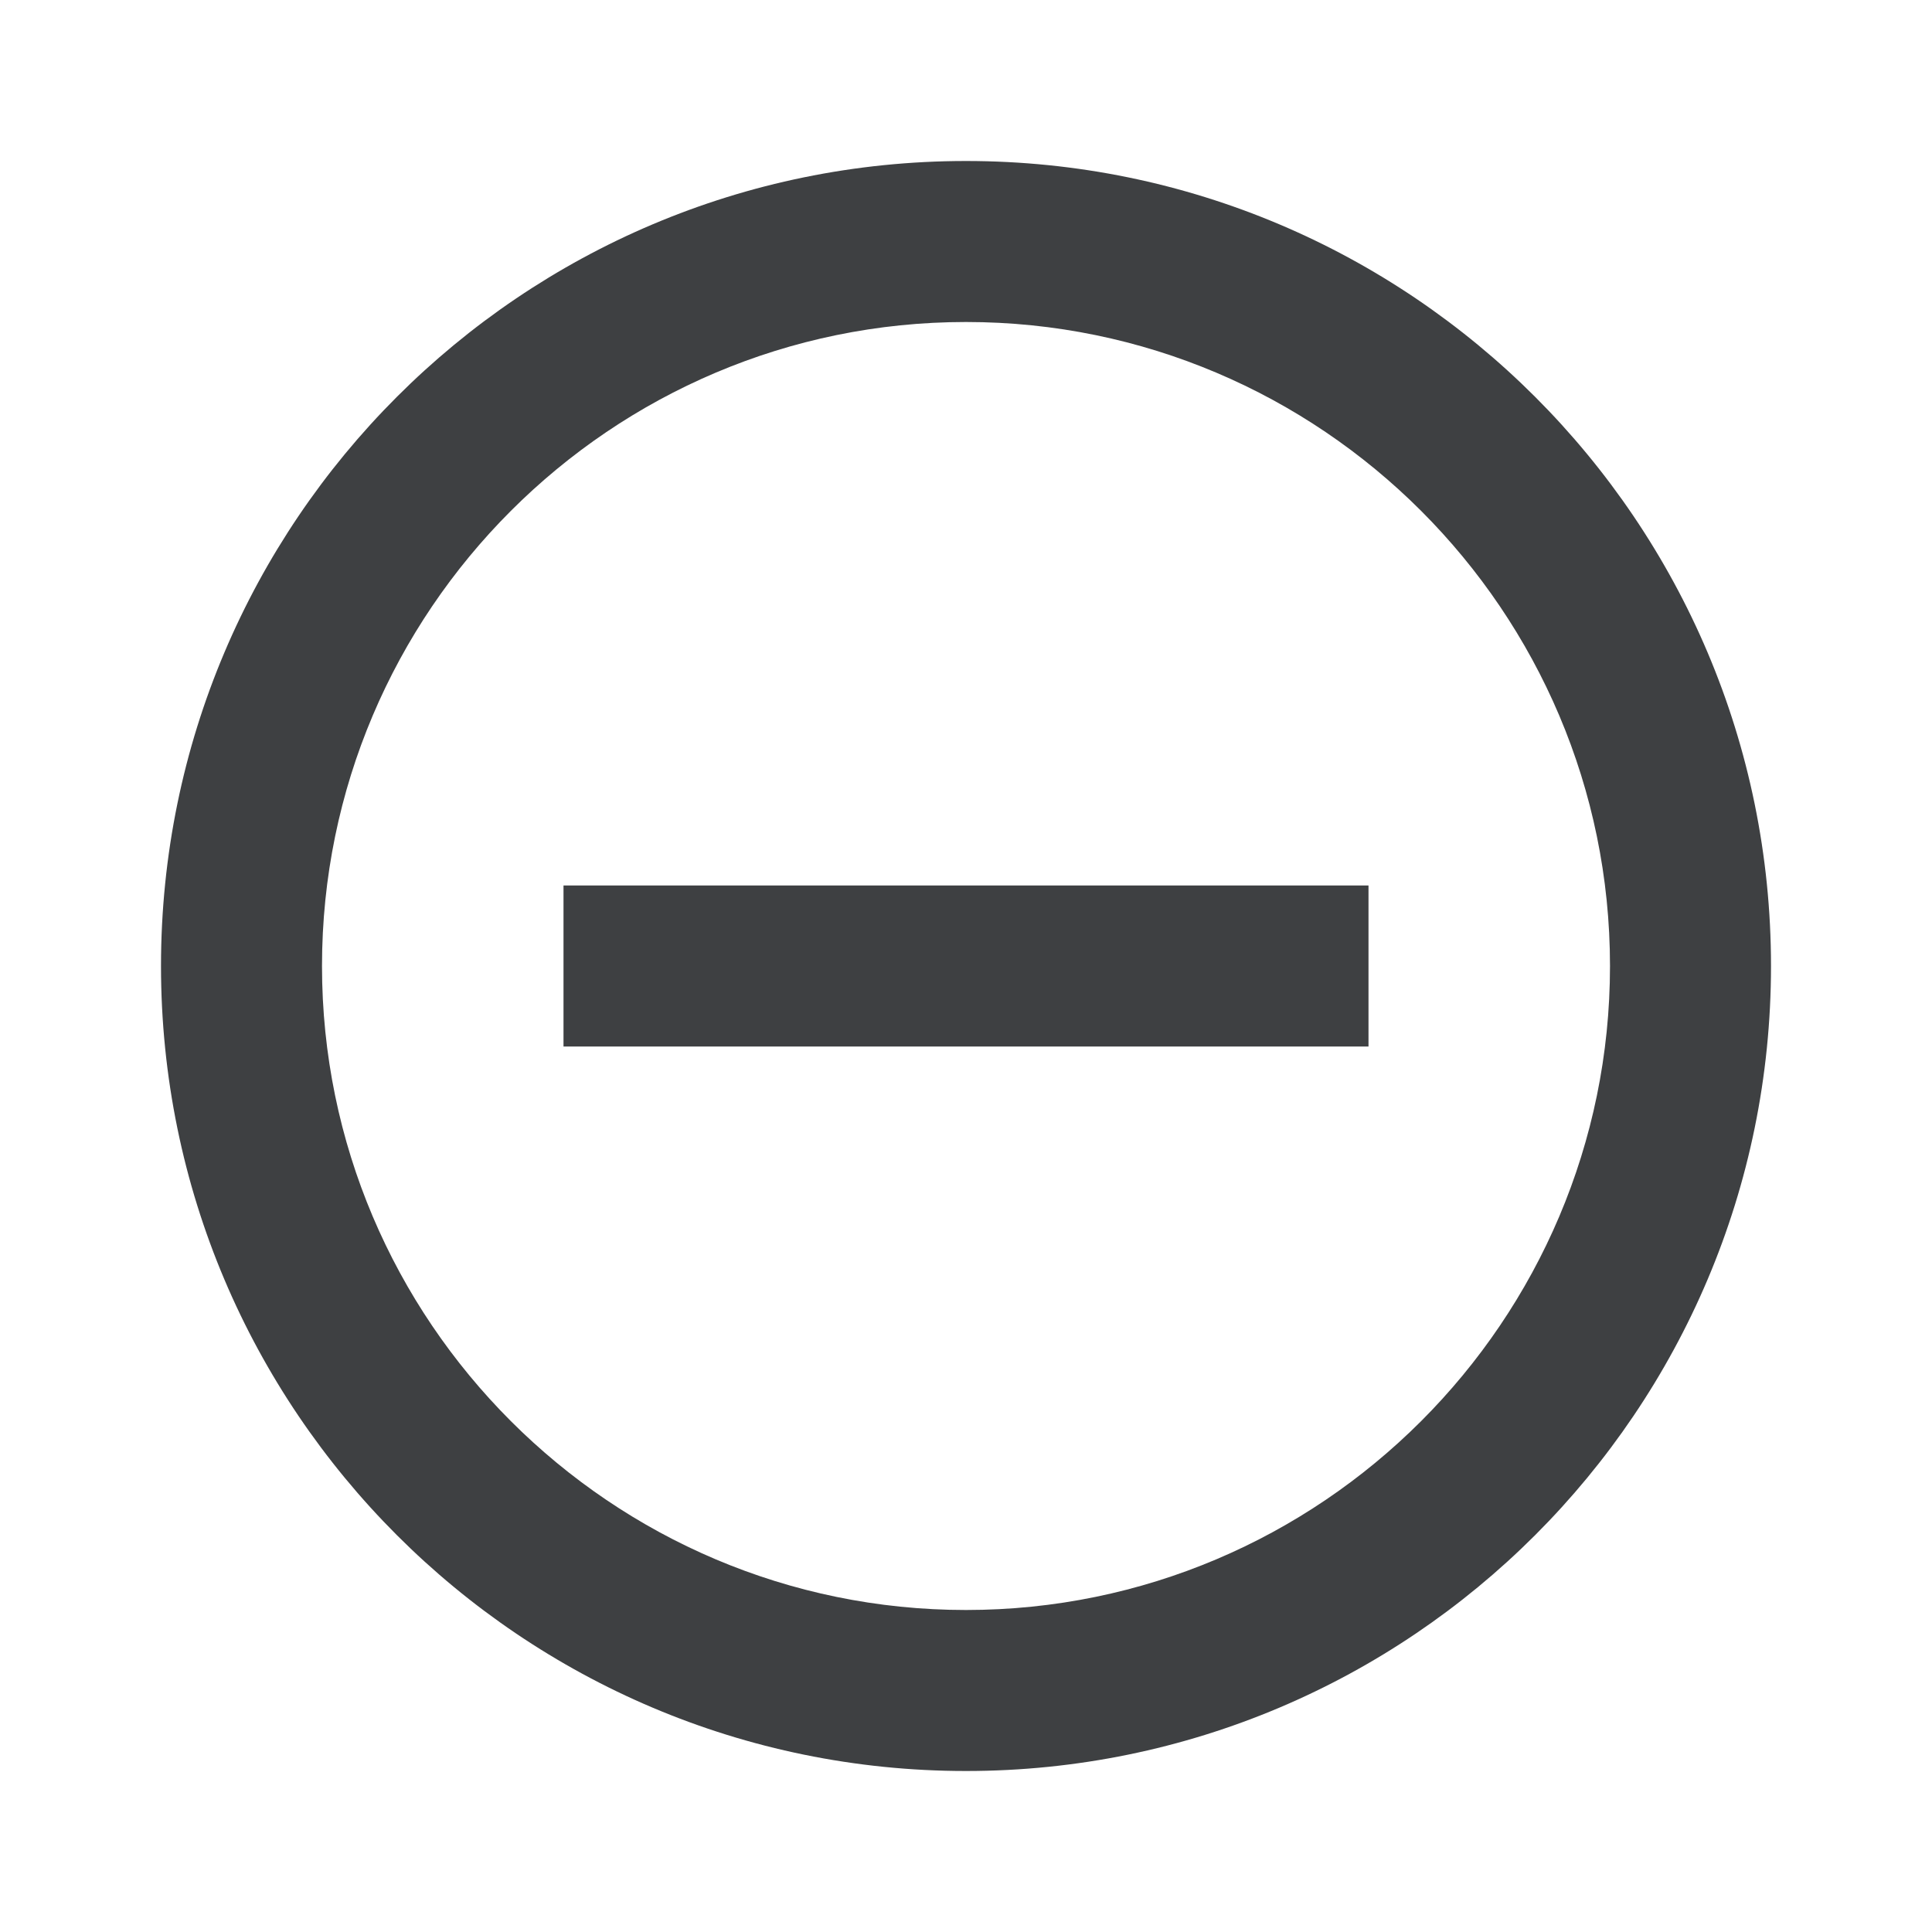
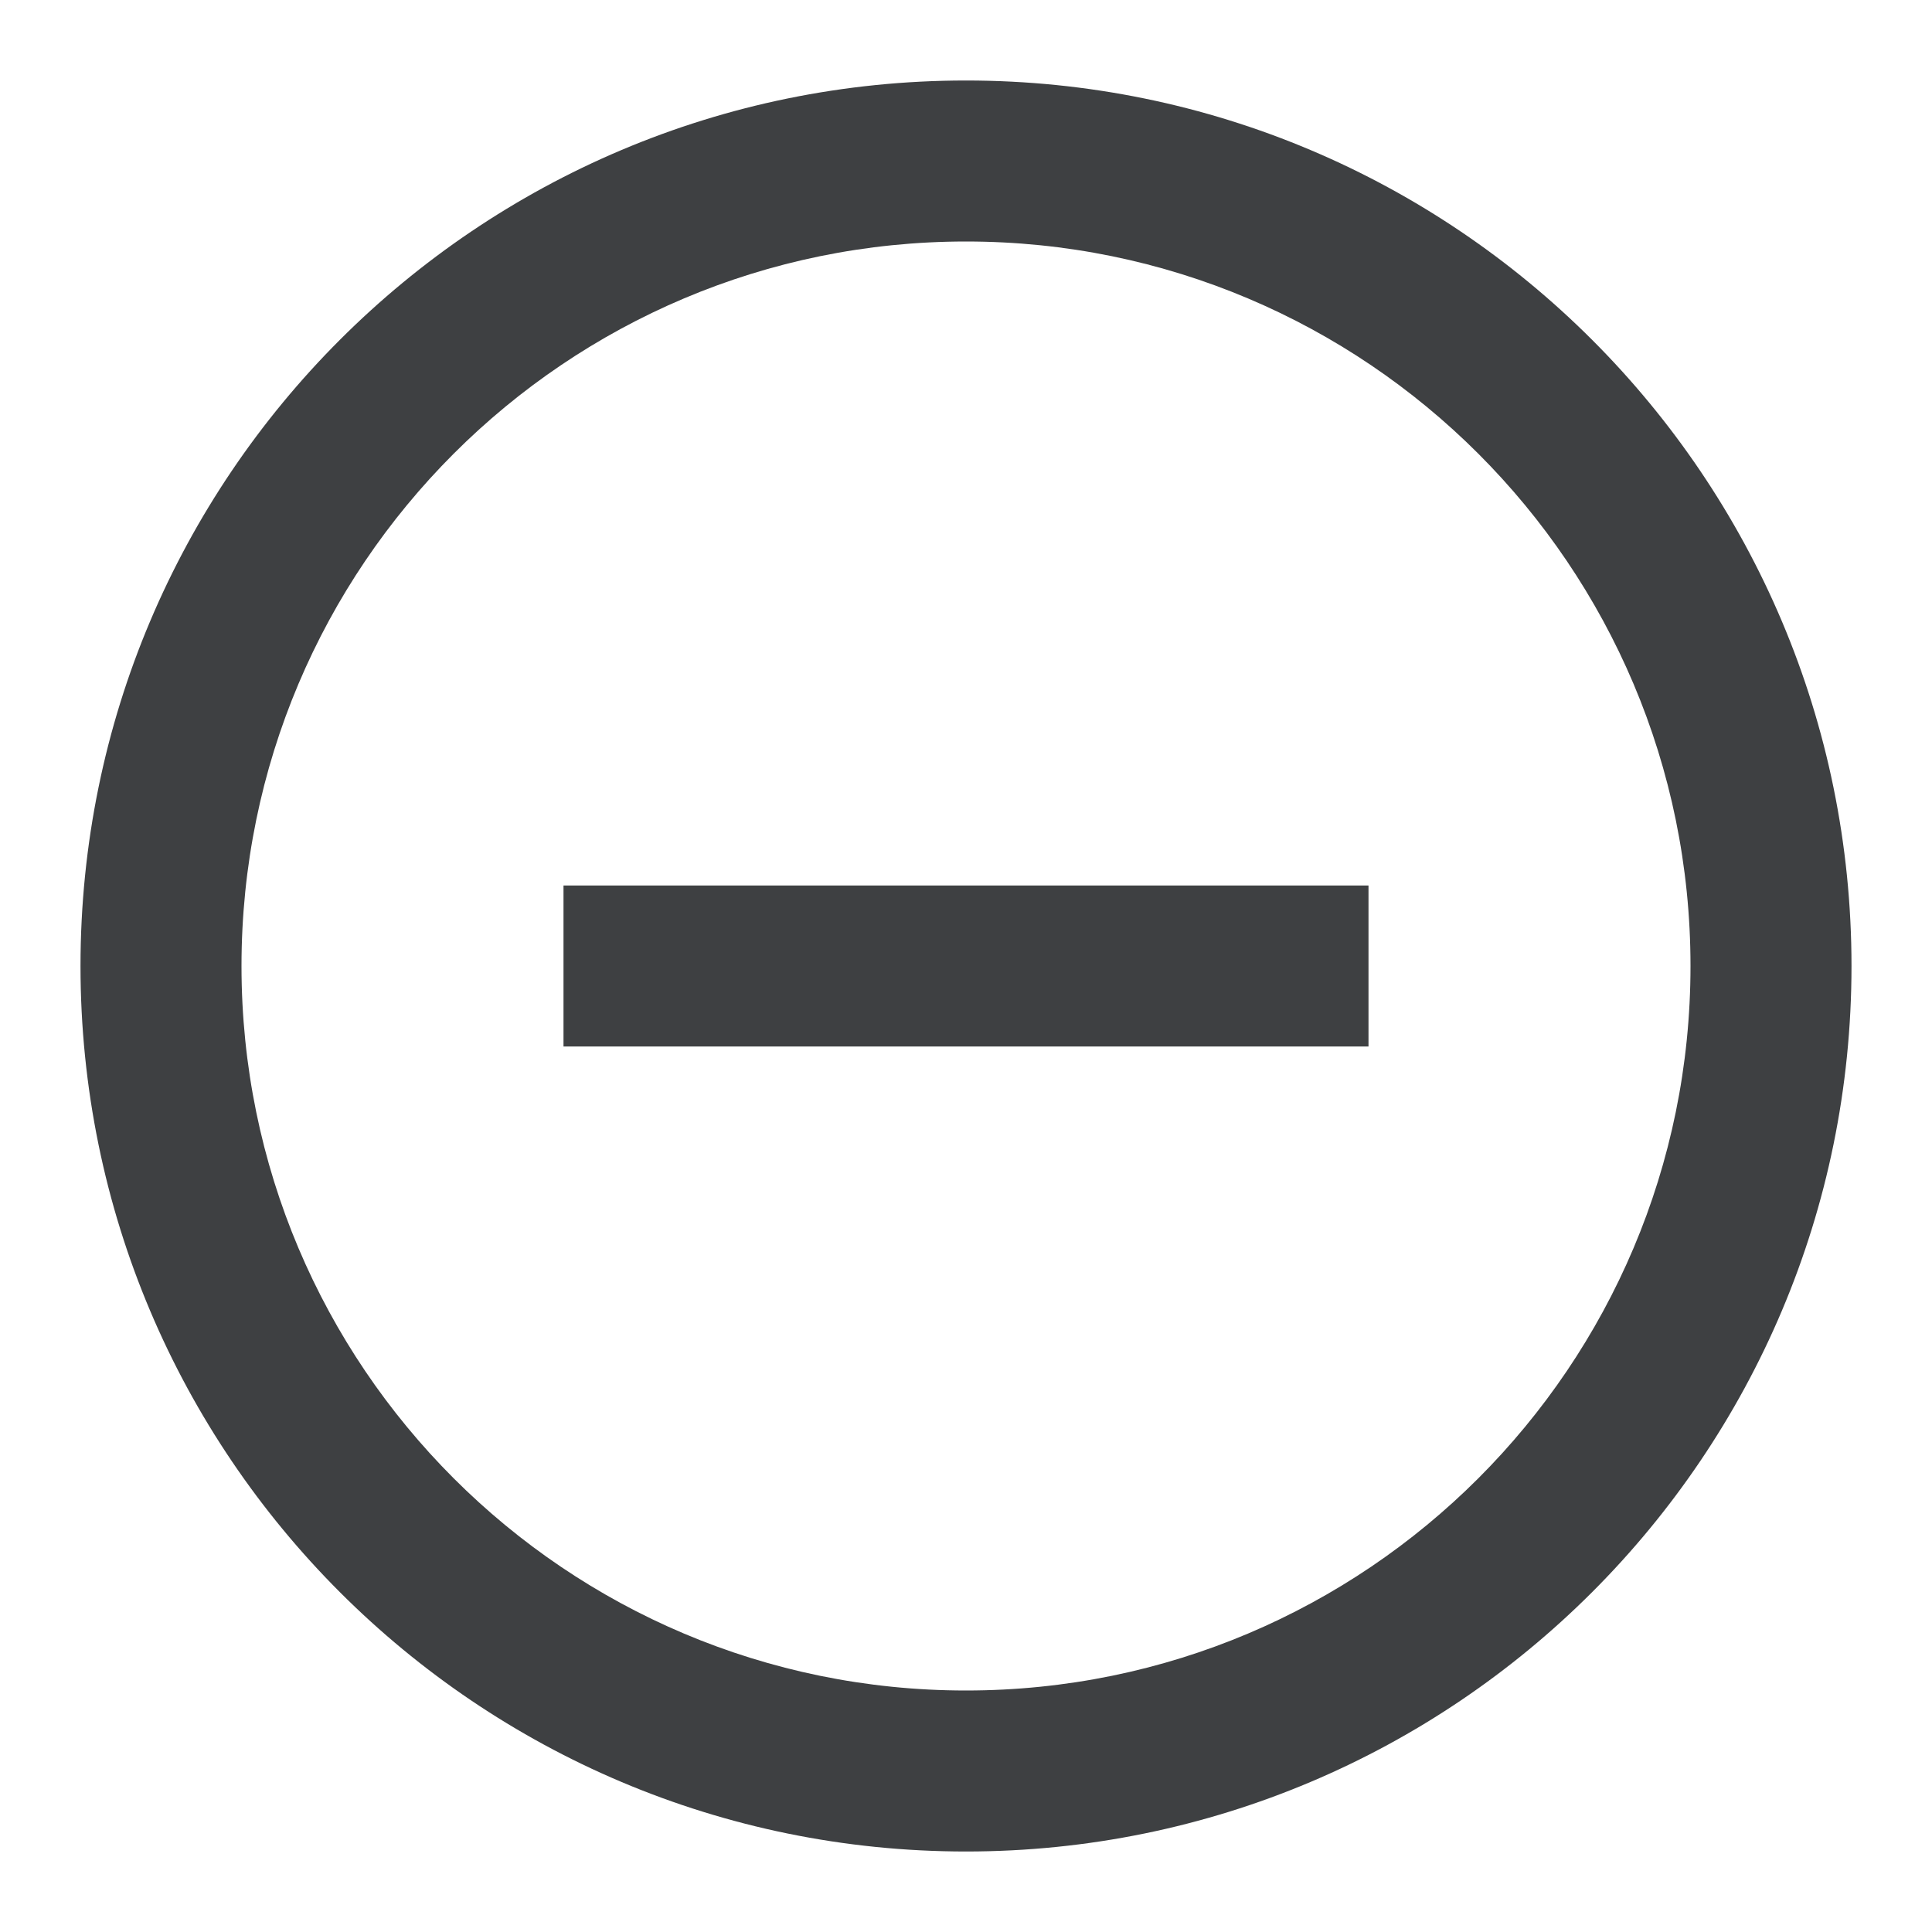
<svg xmlns="http://www.w3.org/2000/svg" width="24" height="24" viewBox="0 0 24 24" fill="none">
-   <path fill-rule="evenodd" clip-rule="evenodd" d="M7 11V13H17V11H7ZM12 2C6.48 2 2 6.48 2 12C2 17.52 6.48 22 12 22C17.52 22 22 17.52 22 12C22 6.48 17.52 2 12 2ZM12 20C7.59 20 4 16.41 4 12C4 7.59 7.59 4 12 4C16.41 4 20 7.59 20 12C20 16.41 16.41 20 12 20Z" fill="#3E4042" />
+   <path fill-rule="evenodd" clip-rule="evenodd" d="M7 11V13H17V11H7Z" fill="#3E4042" />
+   <path fill-rule="evenodd" clip-rule="evenodd" d="M12 21C16.971 21 21 16.971 21 12C21 7.029 16.971 3 12 3C7.029 3 3 7.029 3 12C3 16.971 7.029 21 12 21ZM12 23C18.075 23 23 18.075 23 12C23 5.925 18.075 1 12 1C5.925 1 1 5.925 1 12C1 18.075 5.925 23 12 23Z" fill="#3E4042" />
</svg>
